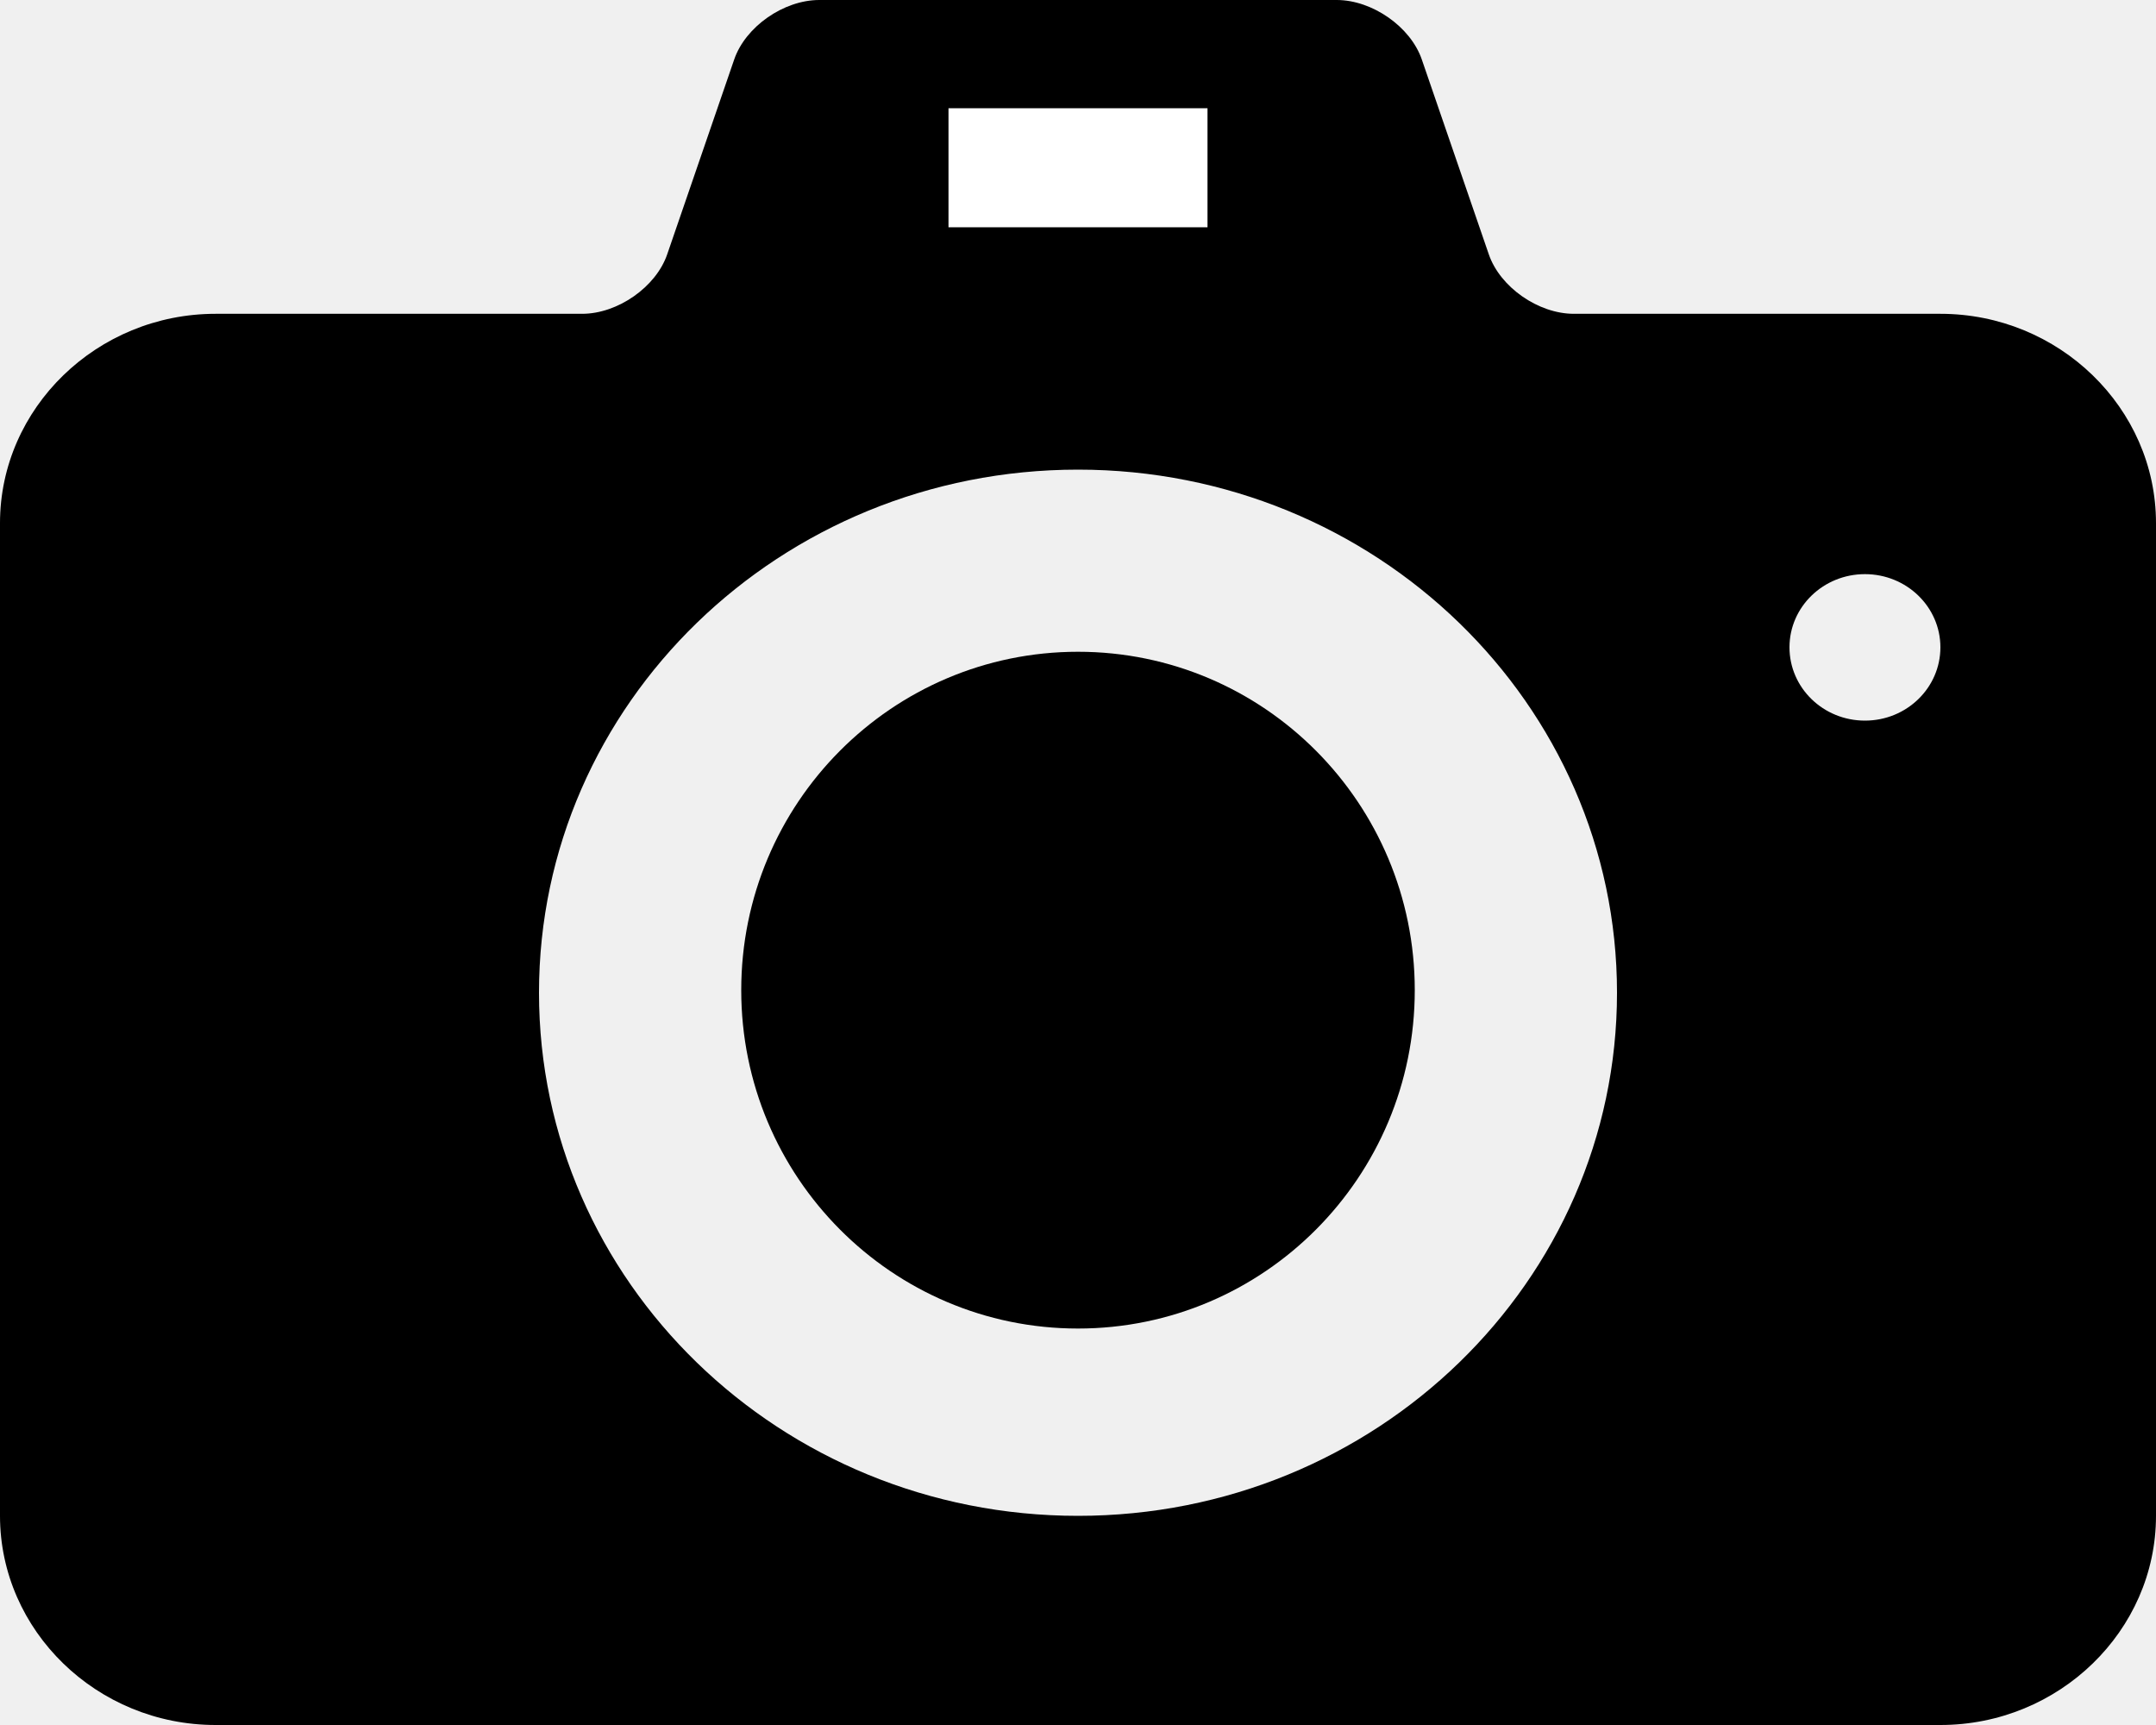
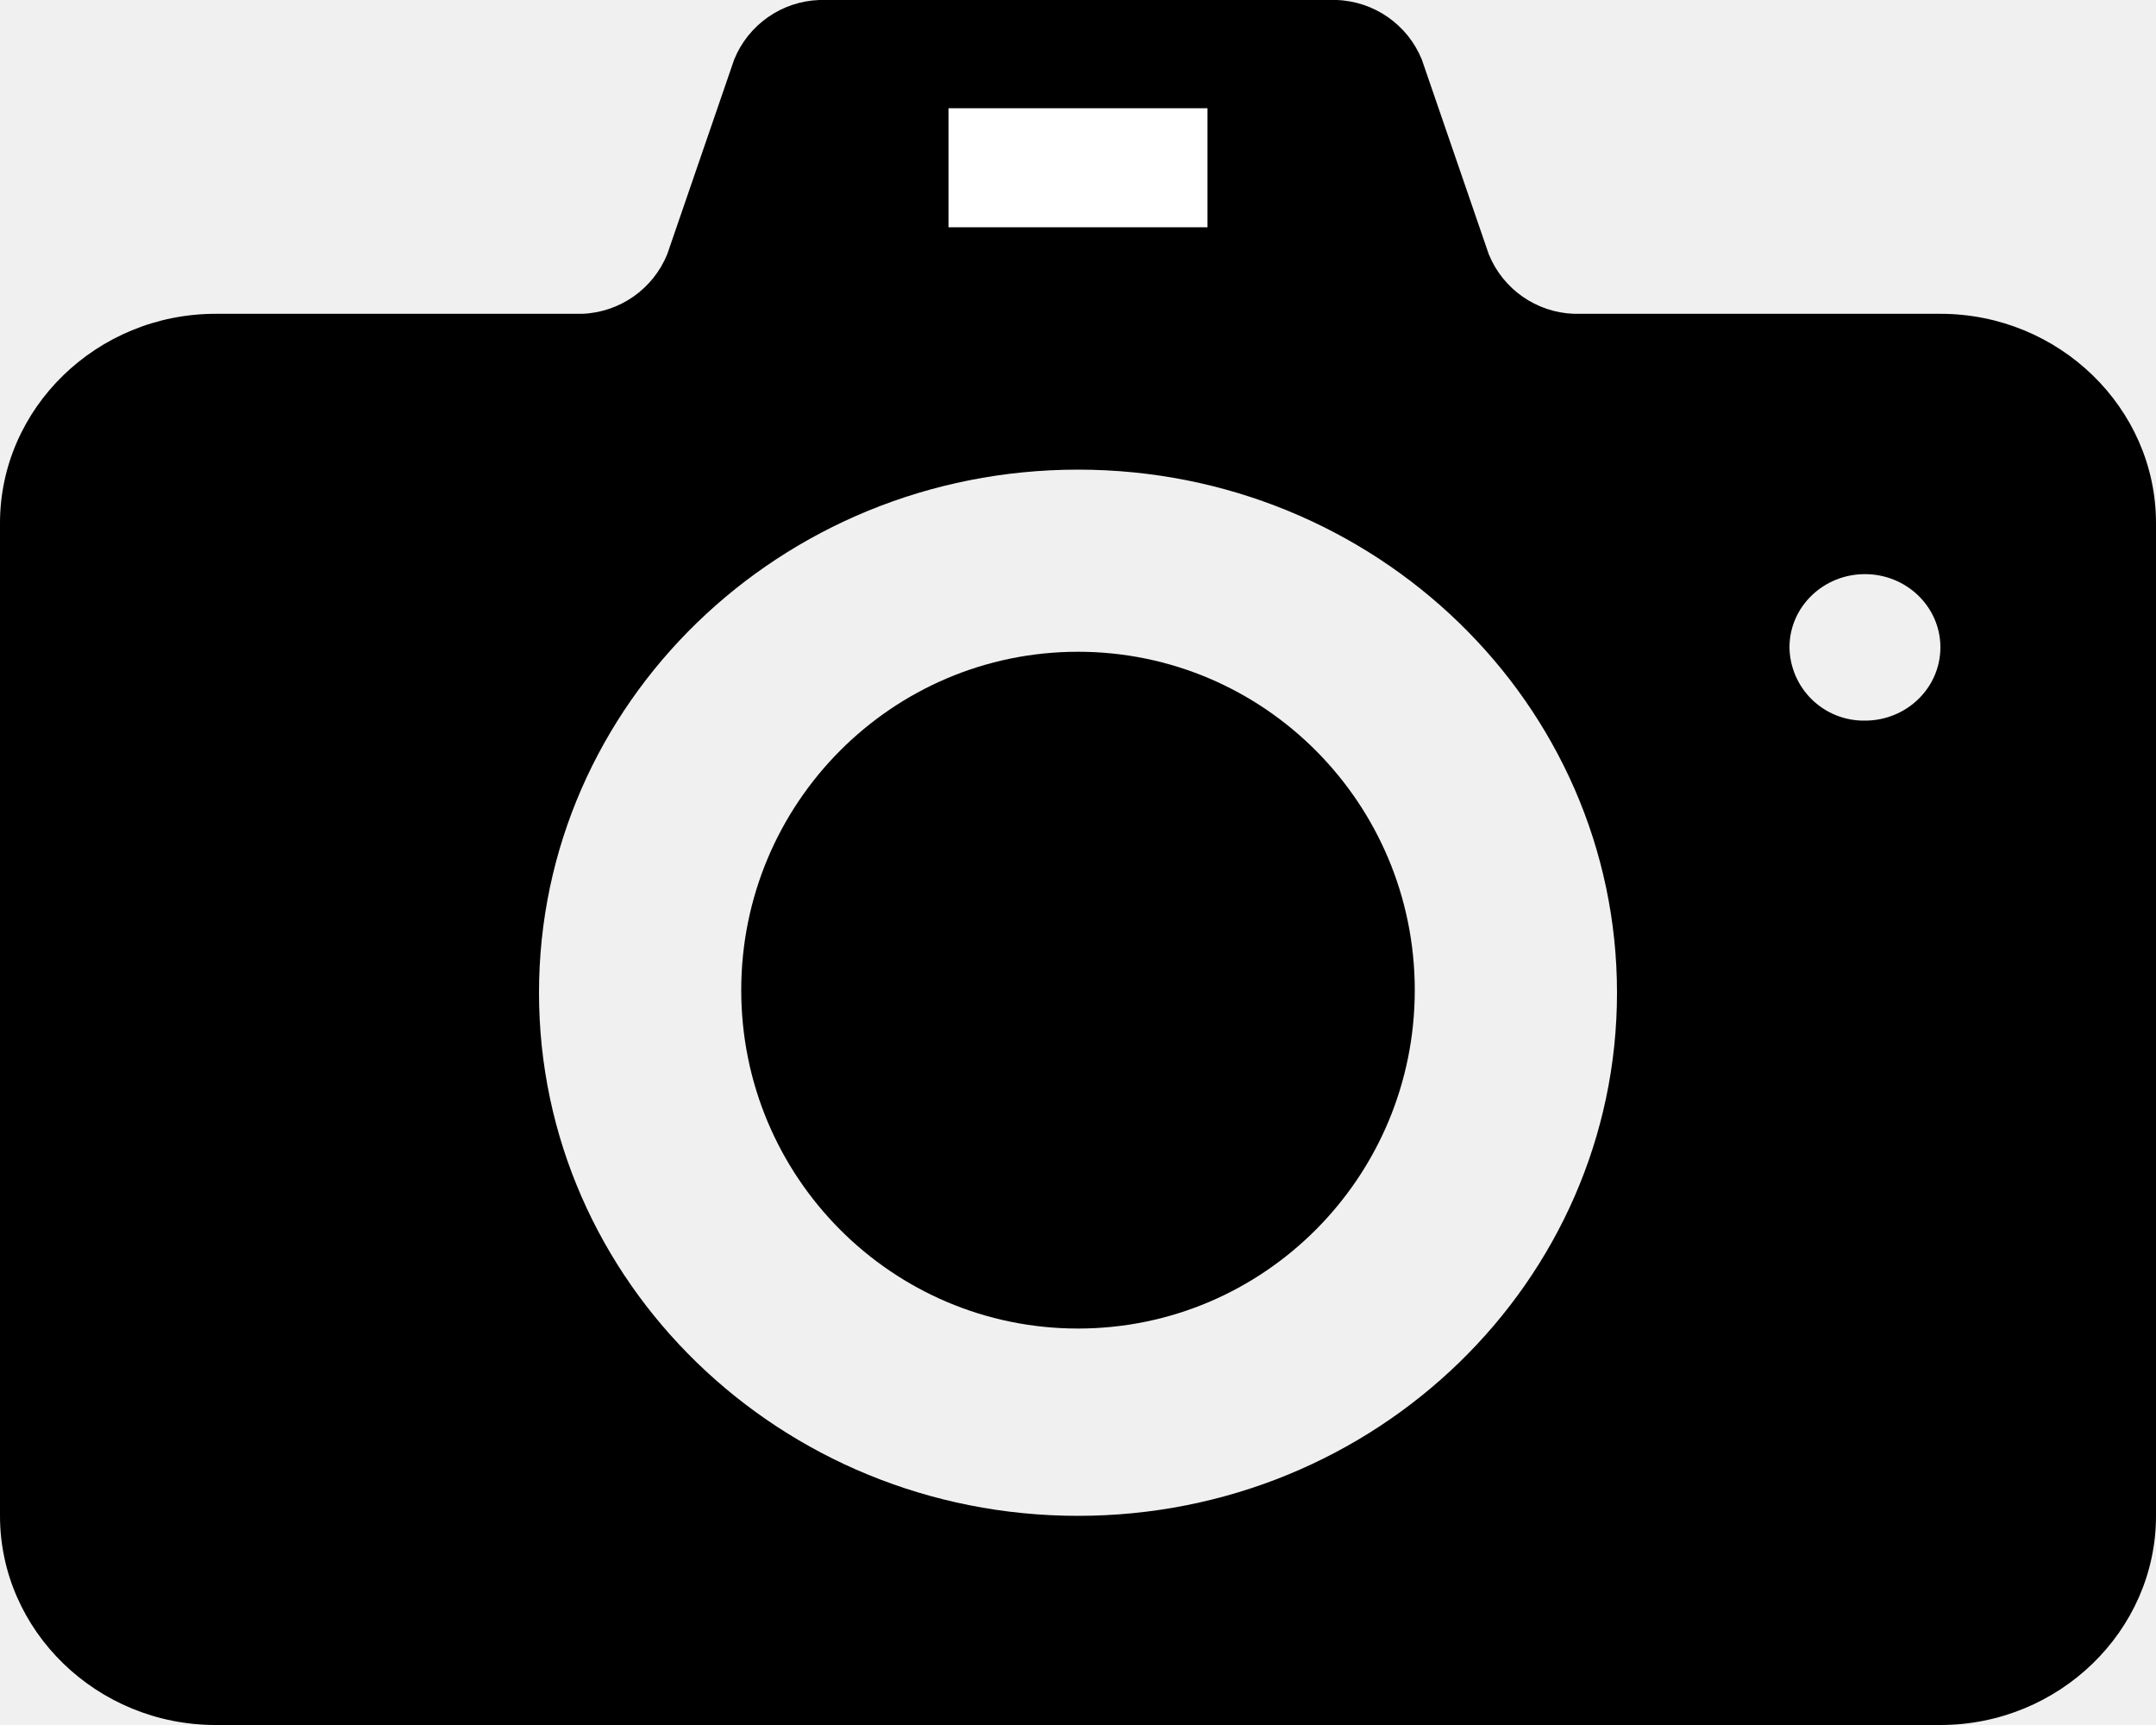
- <svg xmlns="http://www.w3.org/2000/svg" width="20" height="16" viewBox="0 0 15 12" version="1.1" xml:space="preserve" style="fill-rule:evenodd;clip-rule:evenodd;stroke-linejoin:round;stroke-miterlimit:1.414;">
-   <g>
-     <path d="M13.5,2.183l-2.55,0c-0.248,0 -0.514,-0.186 -0.592,-0.414l-0.466,-1.355c-0.078,-0.228 -0.345,-0.414 -0.592,-0.414l-3.6,0c-0.248,0 -0.514,0.186 -0.592,0.414l-0.466,1.355c-0.078,0.228 -0.345,0.414 -0.592,0.414l-2.55,0c-0.825,0 -1.5,0.655 -1.5,1.456l0,6.906c0,0.8 0.675,1.455 1.5,1.455l12,0c0.825,0 1.5,-0.655 1.5,-1.455l0,-6.906c0,-0.801 -0.675,-1.456 -1.5,-1.456Zm-6,8.362c-2.071,0 -3.75,-1.63 -3.75,-3.639c0,-2.01 1.679,-3.639 3.75,-3.639c2.071,0 3.75,1.629 3.75,3.639c0,2.009 -1.679,3.639 -3.75,3.639Zm5.475,-5.532c-0.29,0 -0.525,-0.228 -0.525,-0.51c0,-0.281 0.235,-0.509 0.525,-0.509c0.29,0 0.525,0.228 0.525,0.509c0,0.282 -0.235,0.51 -0.525,0.51Z" style="fill-rule:nonzero;" />
-     <path d="M8.401,1.581l0,-0.828l-1.802,0l0,0.828l1.802,0Z" style="fill:#fff;" />
-     <ellipse cx="7.5" cy="6.888" rx="2.343" ry="2.354" />
-   </g>
+ <svg xmlns="http://www.w3.org/2000/svg" width="20" height="16" viewBox="0 0 15 12" fill-rule="evenodd" clip-rule="evenodd" stroke-linejoin="round" stroke-miterlimit="1.414">
+   <path d="M13.5 2.183h-2.55a.665.665 0 0 1-.592-.414L9.892.414A.666.666 0 0 0 9.3 0H5.7a.665.665 0 0 0-.592.414l-.466 1.355a.666.666 0 0 1-.592.414H1.5c-.825 0-1.5.655-1.5 1.456v6.906C0 11.345.675 12 1.5 12h12c.825 0 1.5-.655 1.5-1.455V3.639c0-.801-.675-1.456-1.5-1.456zm-6 8.362c-2.071 0-3.75-1.63-3.75-3.639 0-2.01 1.679-3.639 3.75-3.639 2.071 0 3.75 1.629 3.75 3.639 0 2.009-1.679 3.639-3.75 3.639zm5.475-5.532a.517.517 0 0 1-.525-.51c0-.281.235-.509.525-.509.29 0 .525.228.525.509 0 .282-.235.51-.525.51z" fill-rule="nonzero" />
+   <path d="M8.401 1.581V.753H6.599v.828h1.802z" fill="#fff" />
+   <ellipse cx="7.5" cy="6.888" rx="2.343" ry="2.354" />
</svg>
